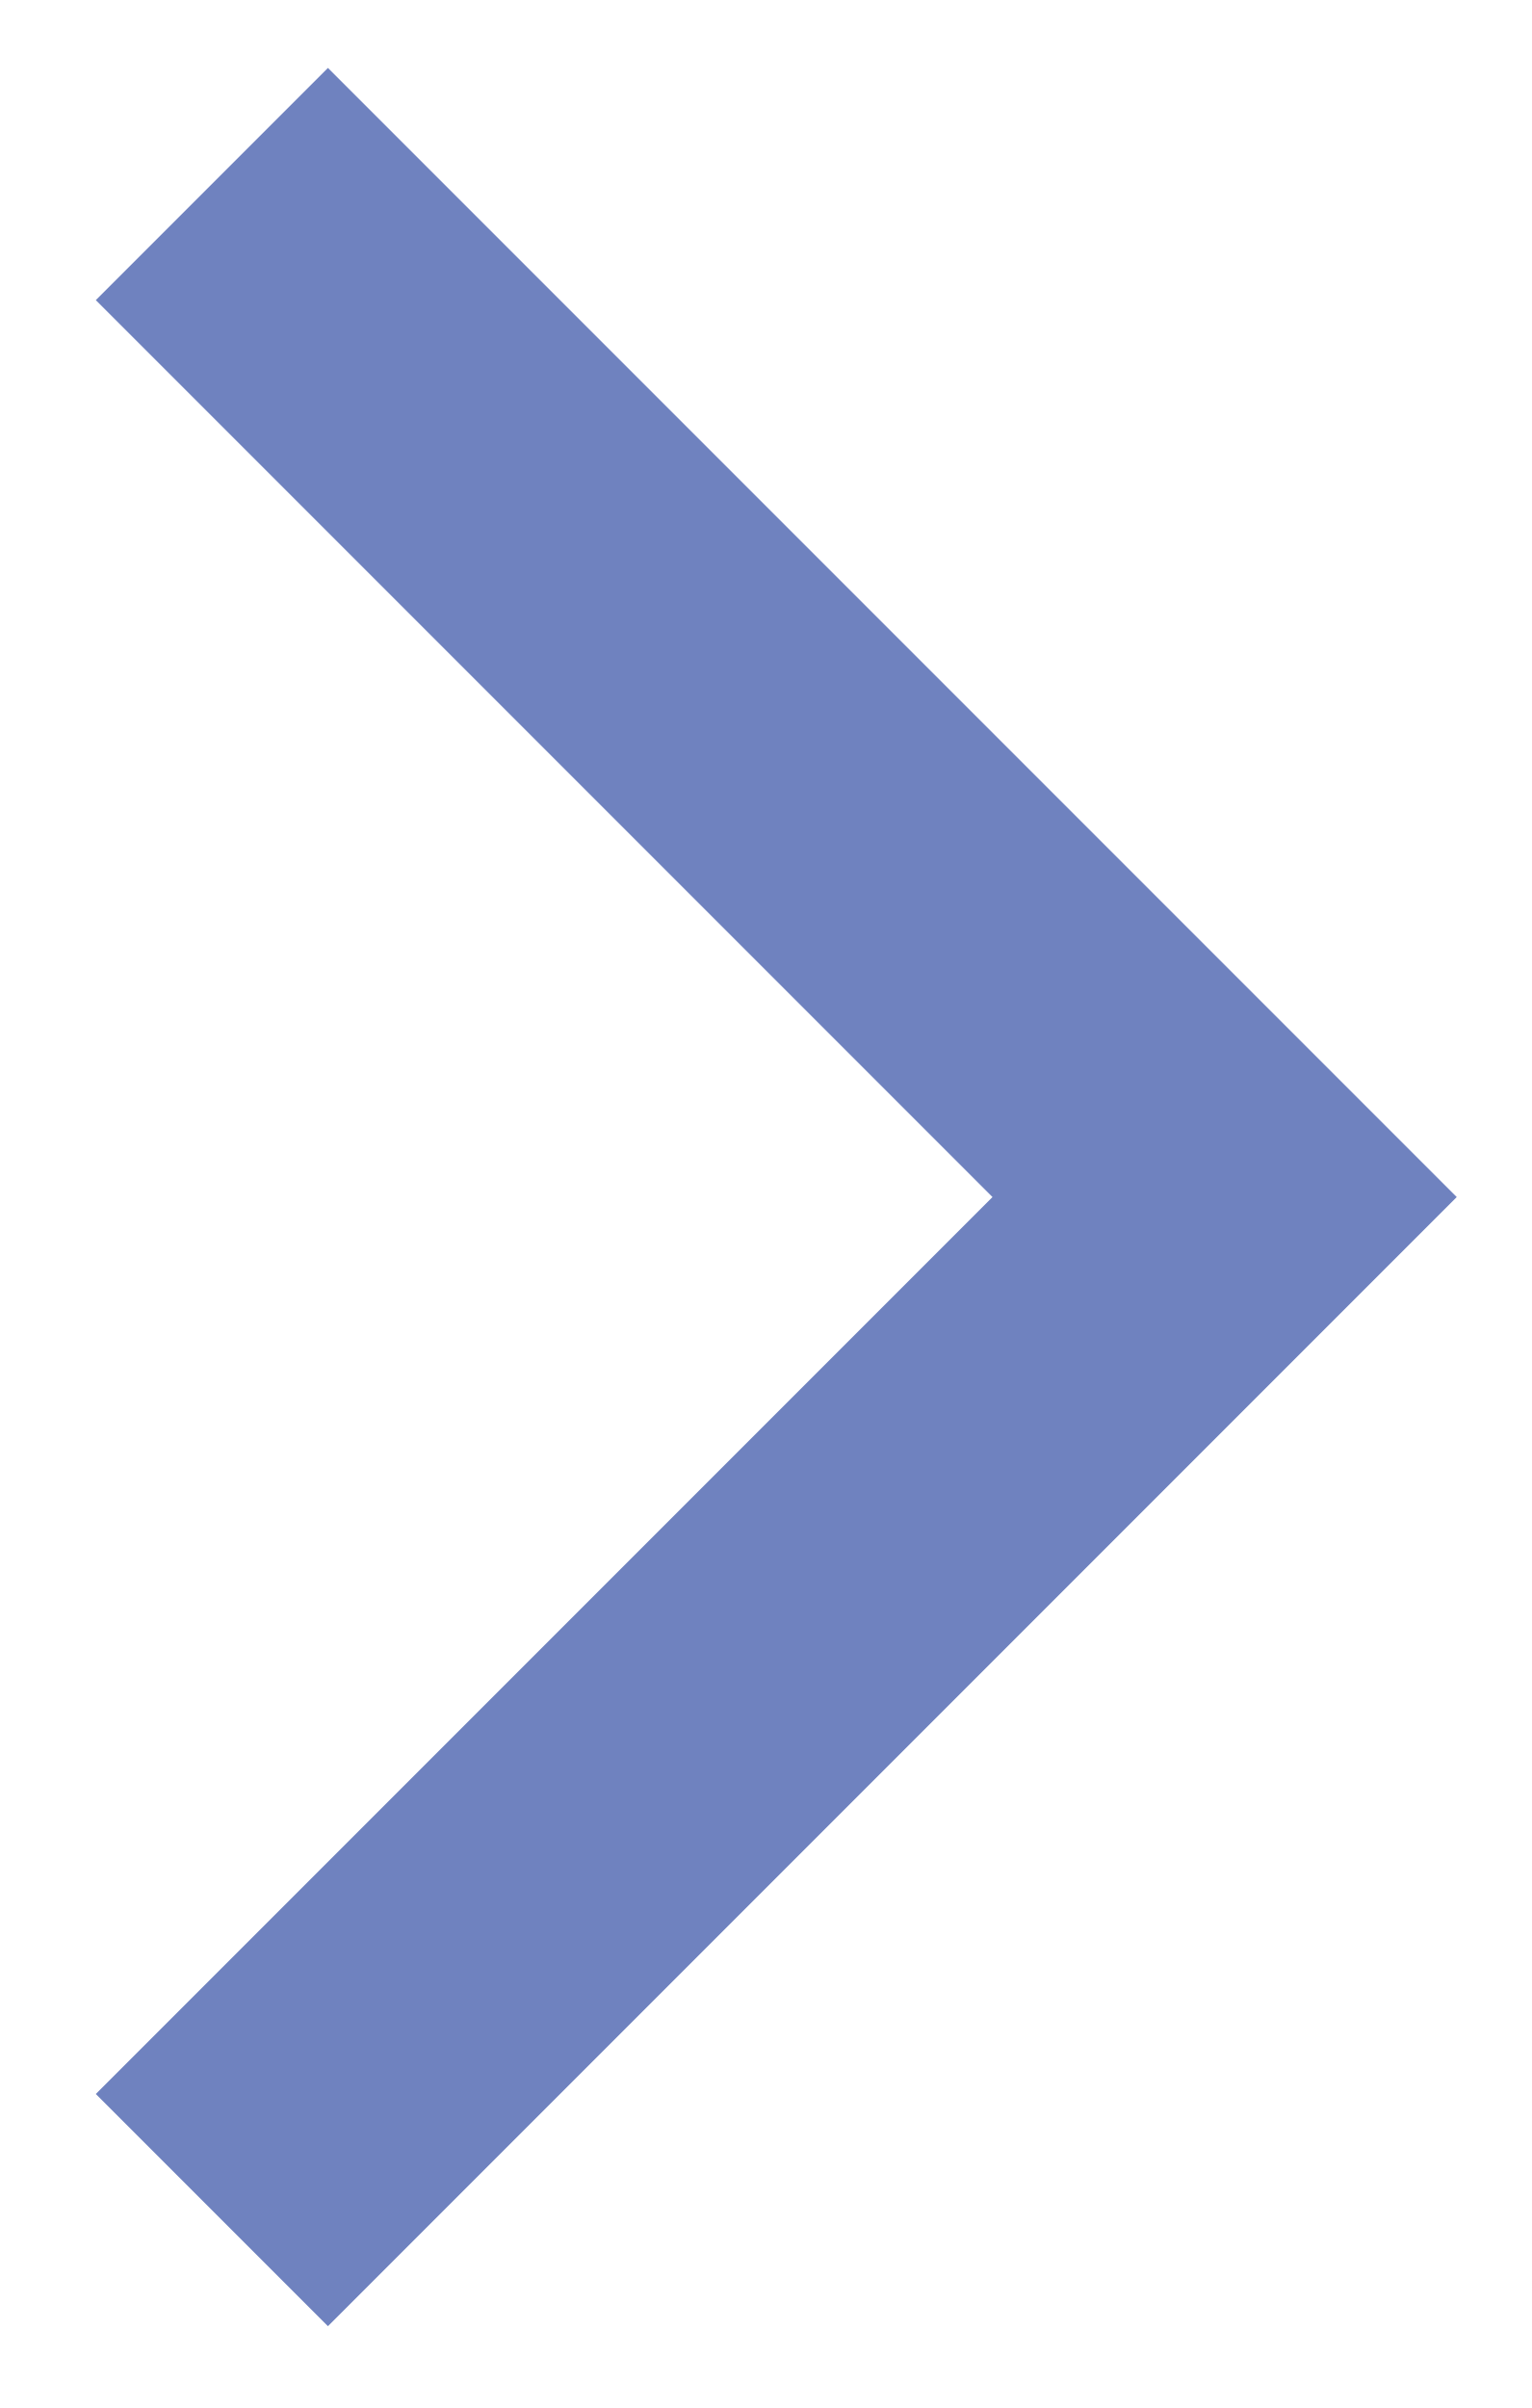
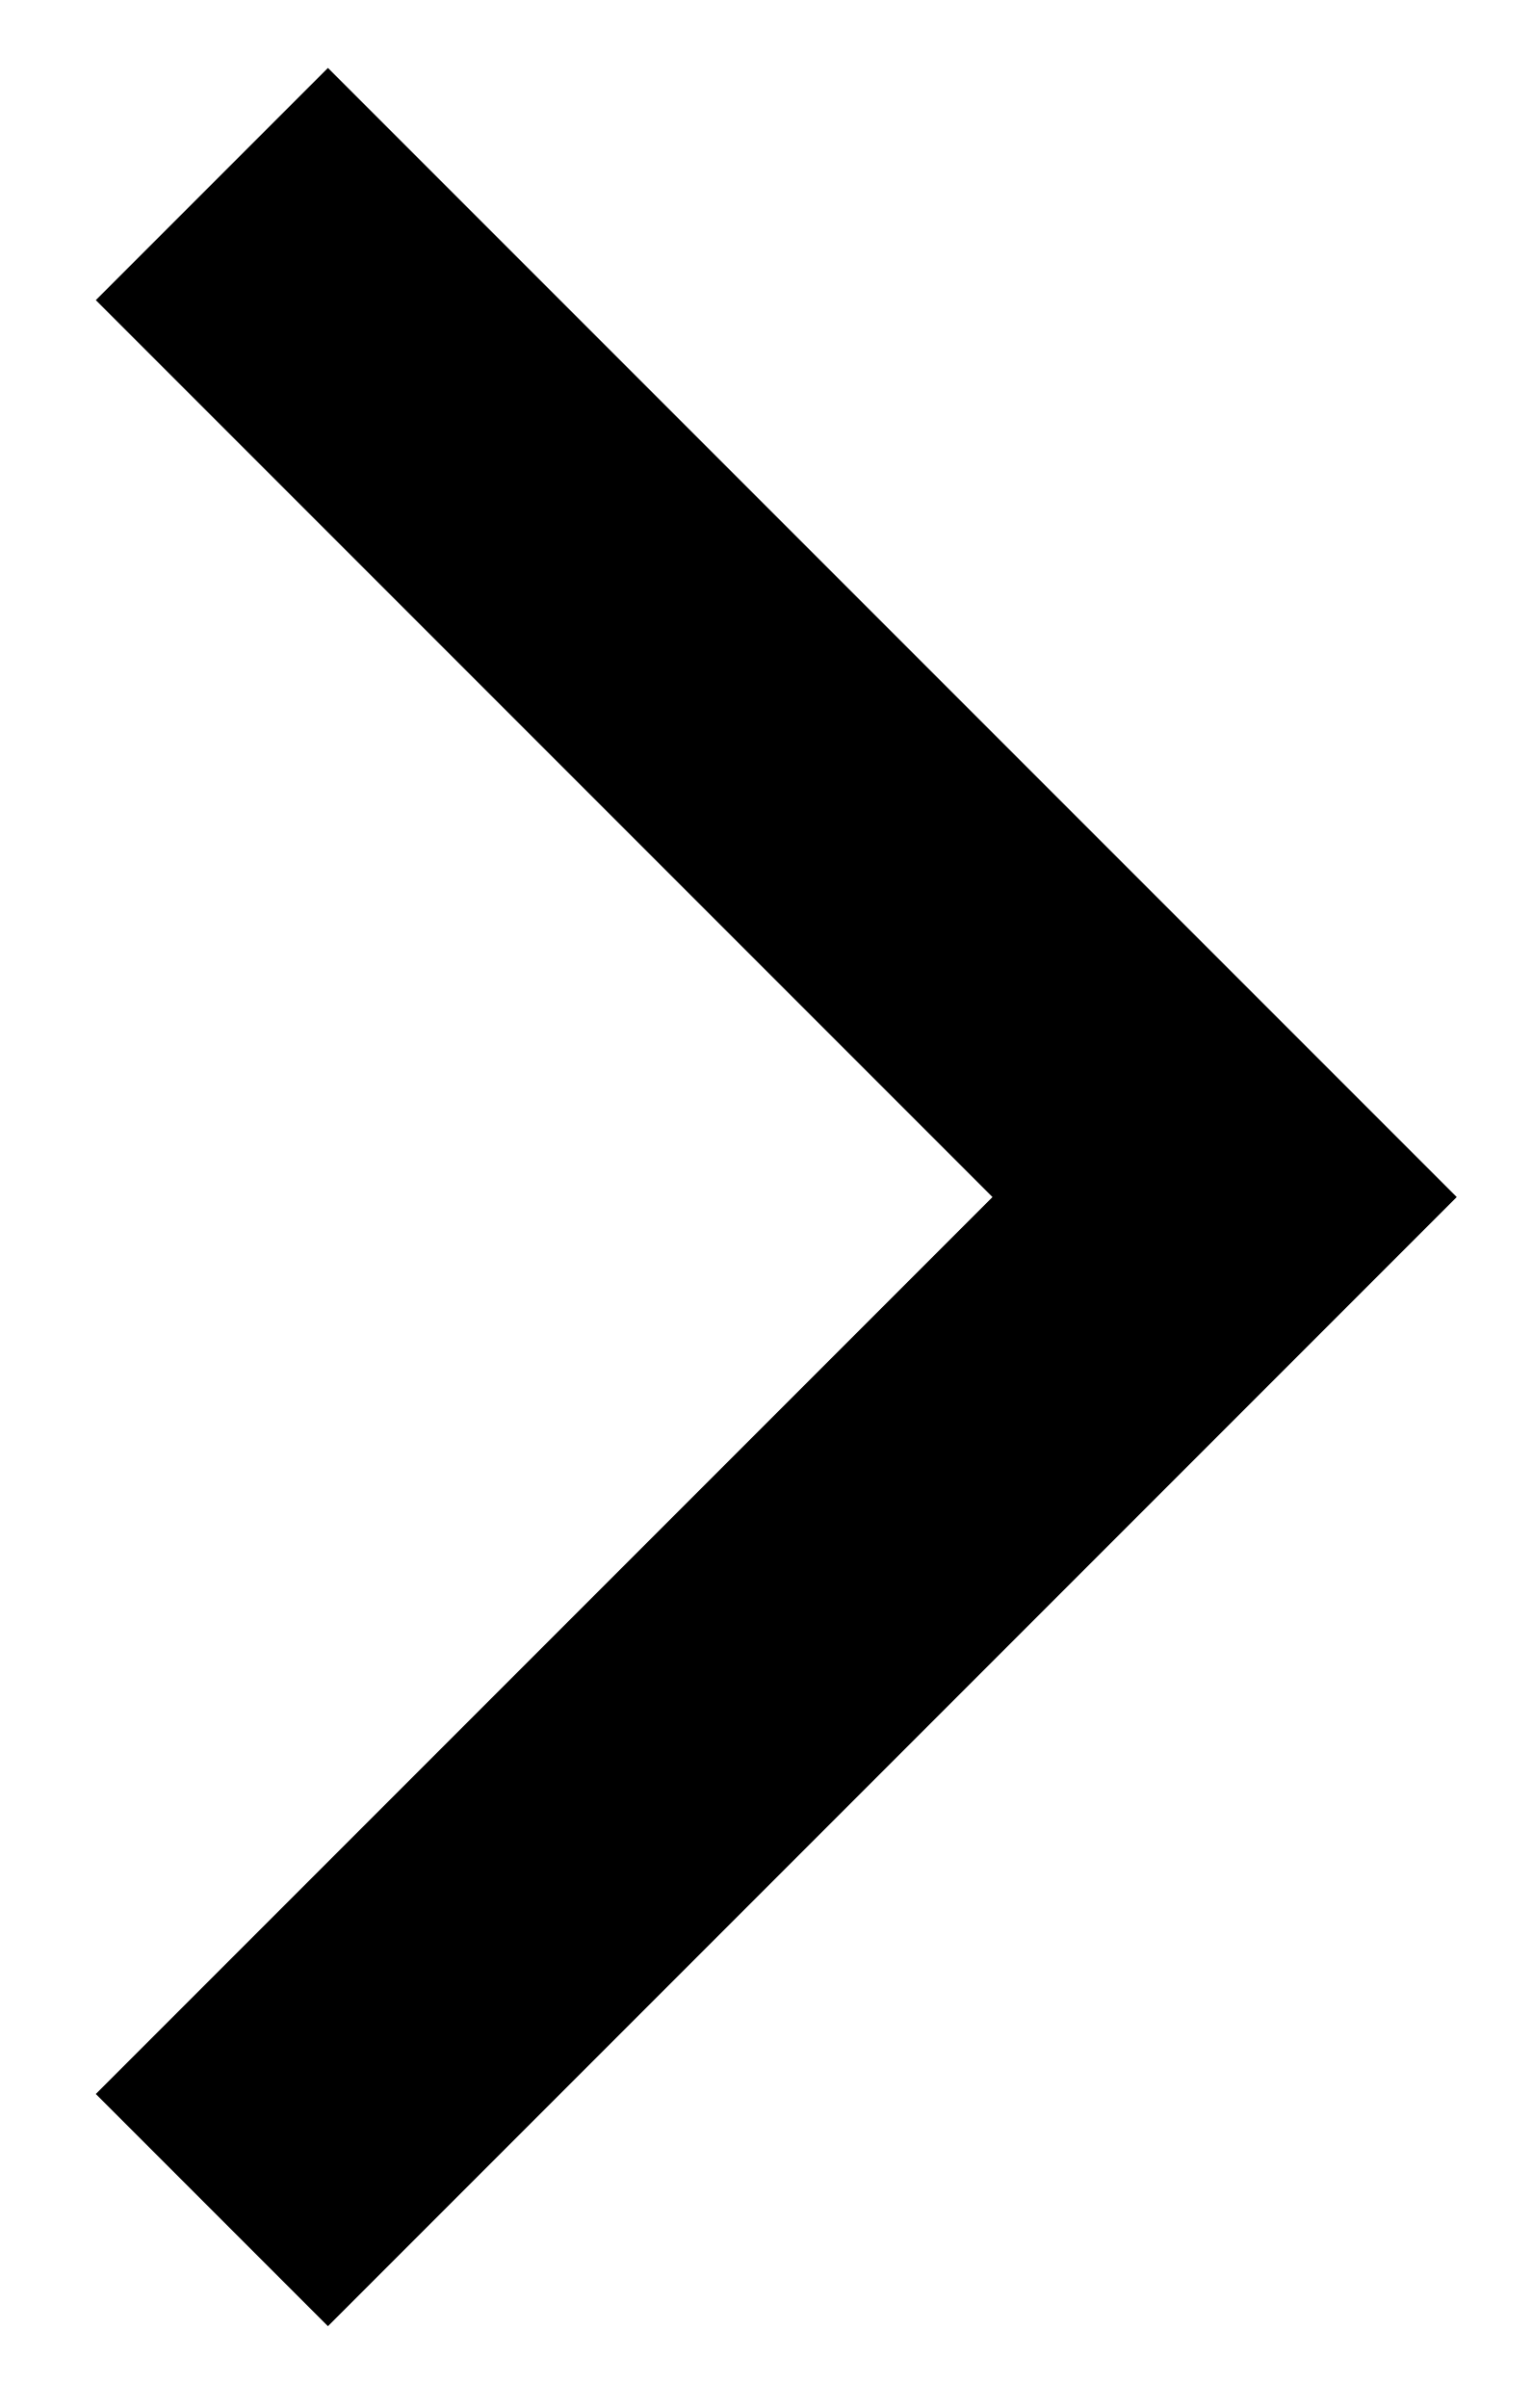
<svg xmlns="http://www.w3.org/2000/svg" width="14px" height="22px" viewBox="0 0 14 22" version="1.1">
  <defs />
  <g id="Page-1" stroke="none" stroke-width="1" fill="none" fill-rule="evenodd">
-     <g id="video-slider-right-arrow" transform="translate(-8, 1)" stroke-width="3" stroke="#6F82BF">
+     <g id="video-slider-right-arrow" transform="translate(-8, 1)" stroke-width="3" stroke="#000">
      <polyline id="Rectangle-6" transform="translate(9.936292, 9.936291) rotate(45) translate(-9.936292, -9.936291) " points="3.392 3.392 16.481 3.392 16.481 16.481" />
    </g>
  </g>
</svg>
